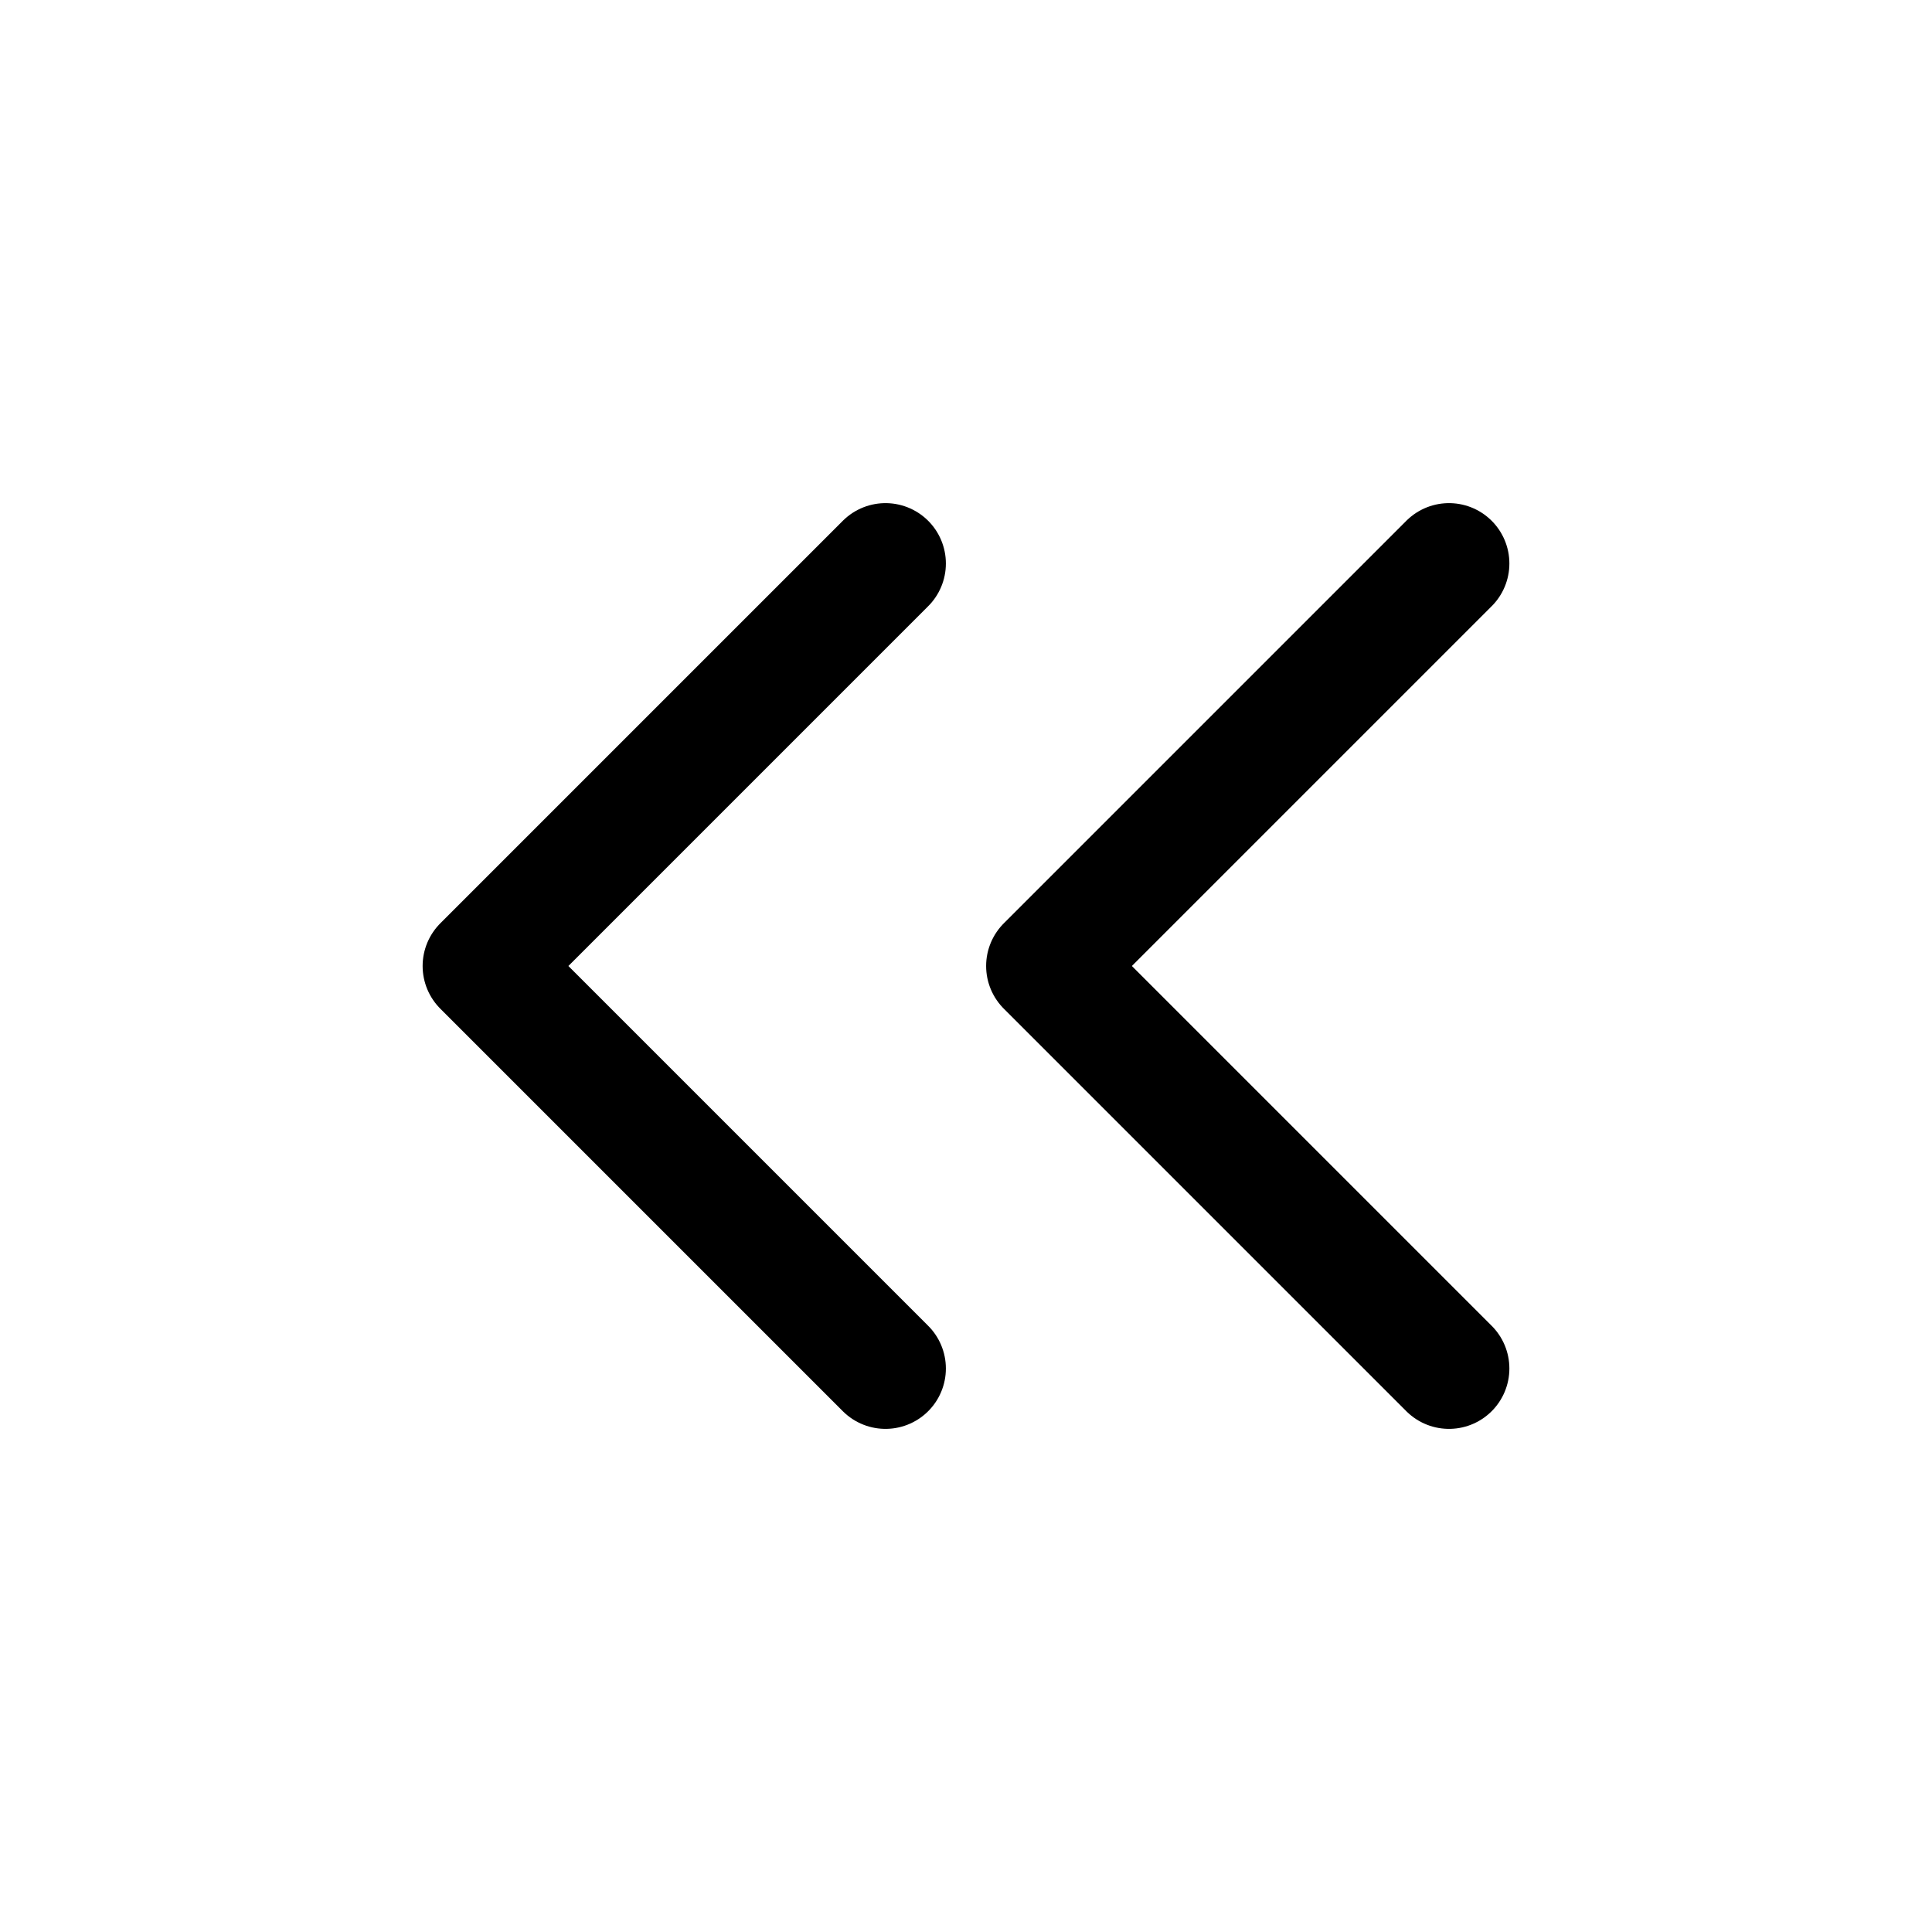
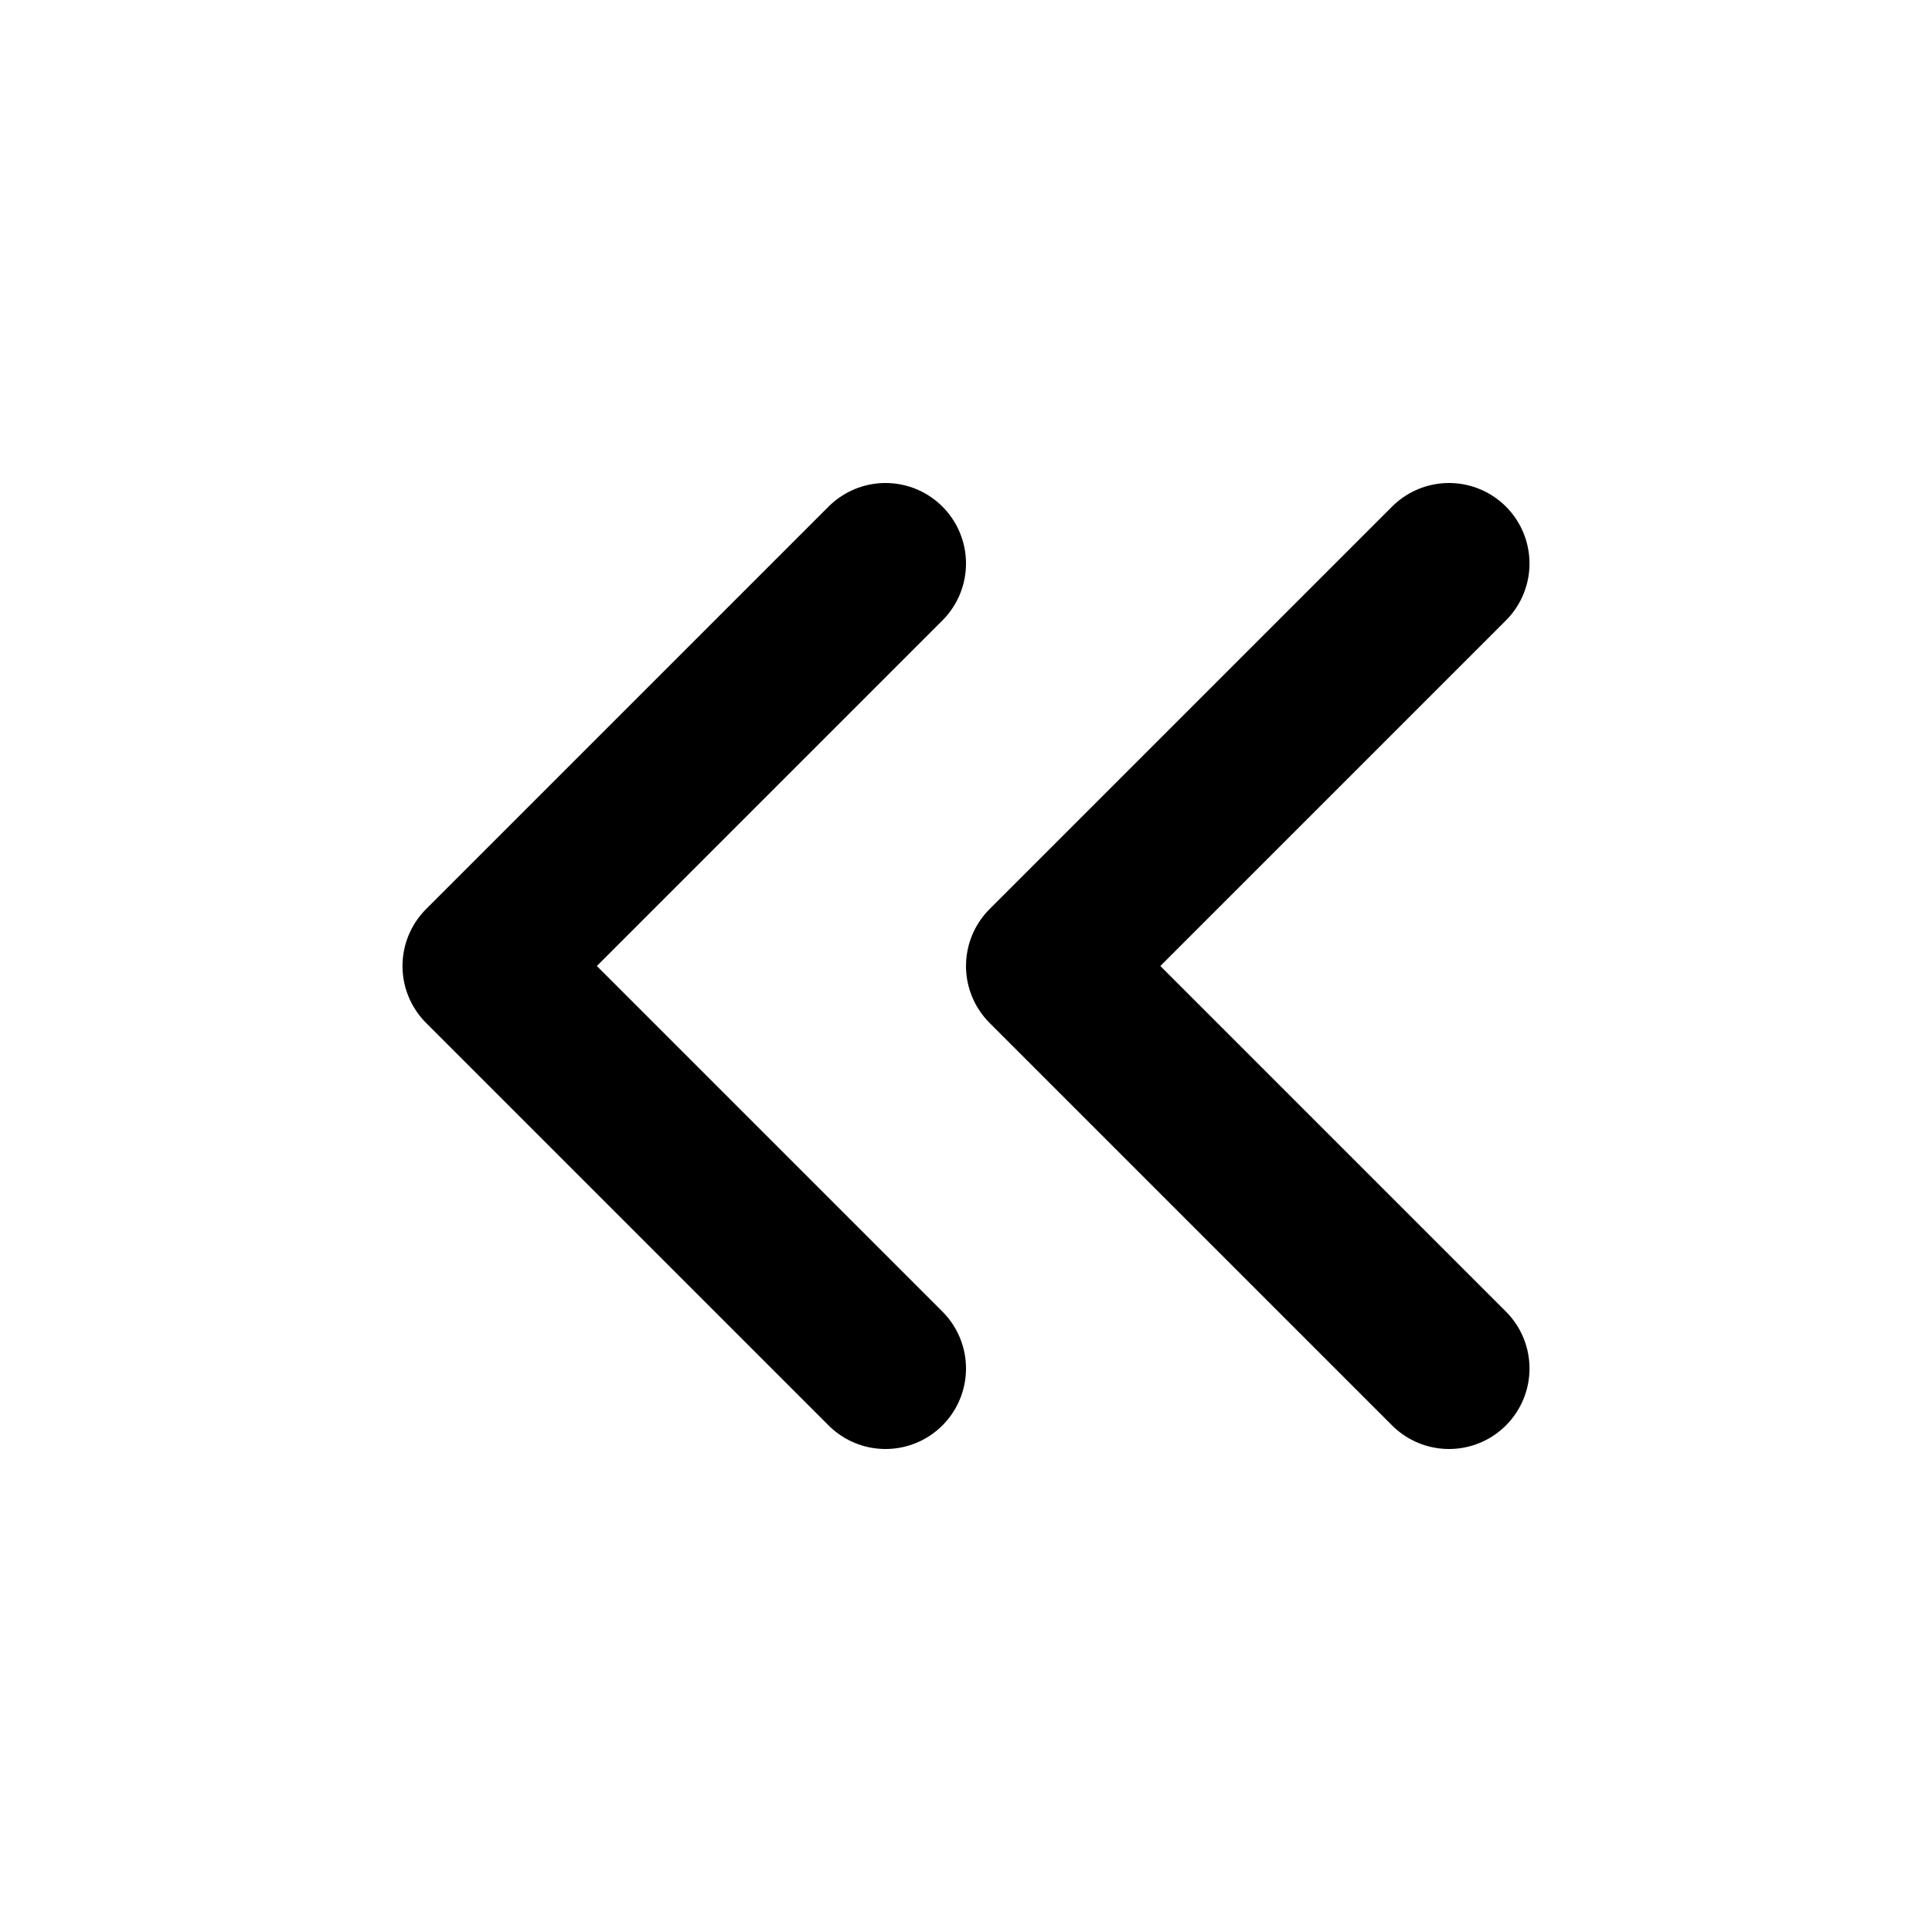
- <svg xmlns="http://www.w3.org/2000/svg" viewBox="0 0 24 24" fill="none" stroke="currentColor" stroke-width="1.5" stroke-linecap="round" stroke-linejoin="round">
+ <svg xmlns="http://www.w3.org/2000/svg" width="16" height="16" viewBox="0 0 24 24" fill="none" stroke="currentColor" stroke-width="2" stroke-linecap="round" stroke-linejoin="round">
  <polyline points="11 17 6 12 11 7" />
  <polyline points="18 17 13 12 18 7" />
</svg>
